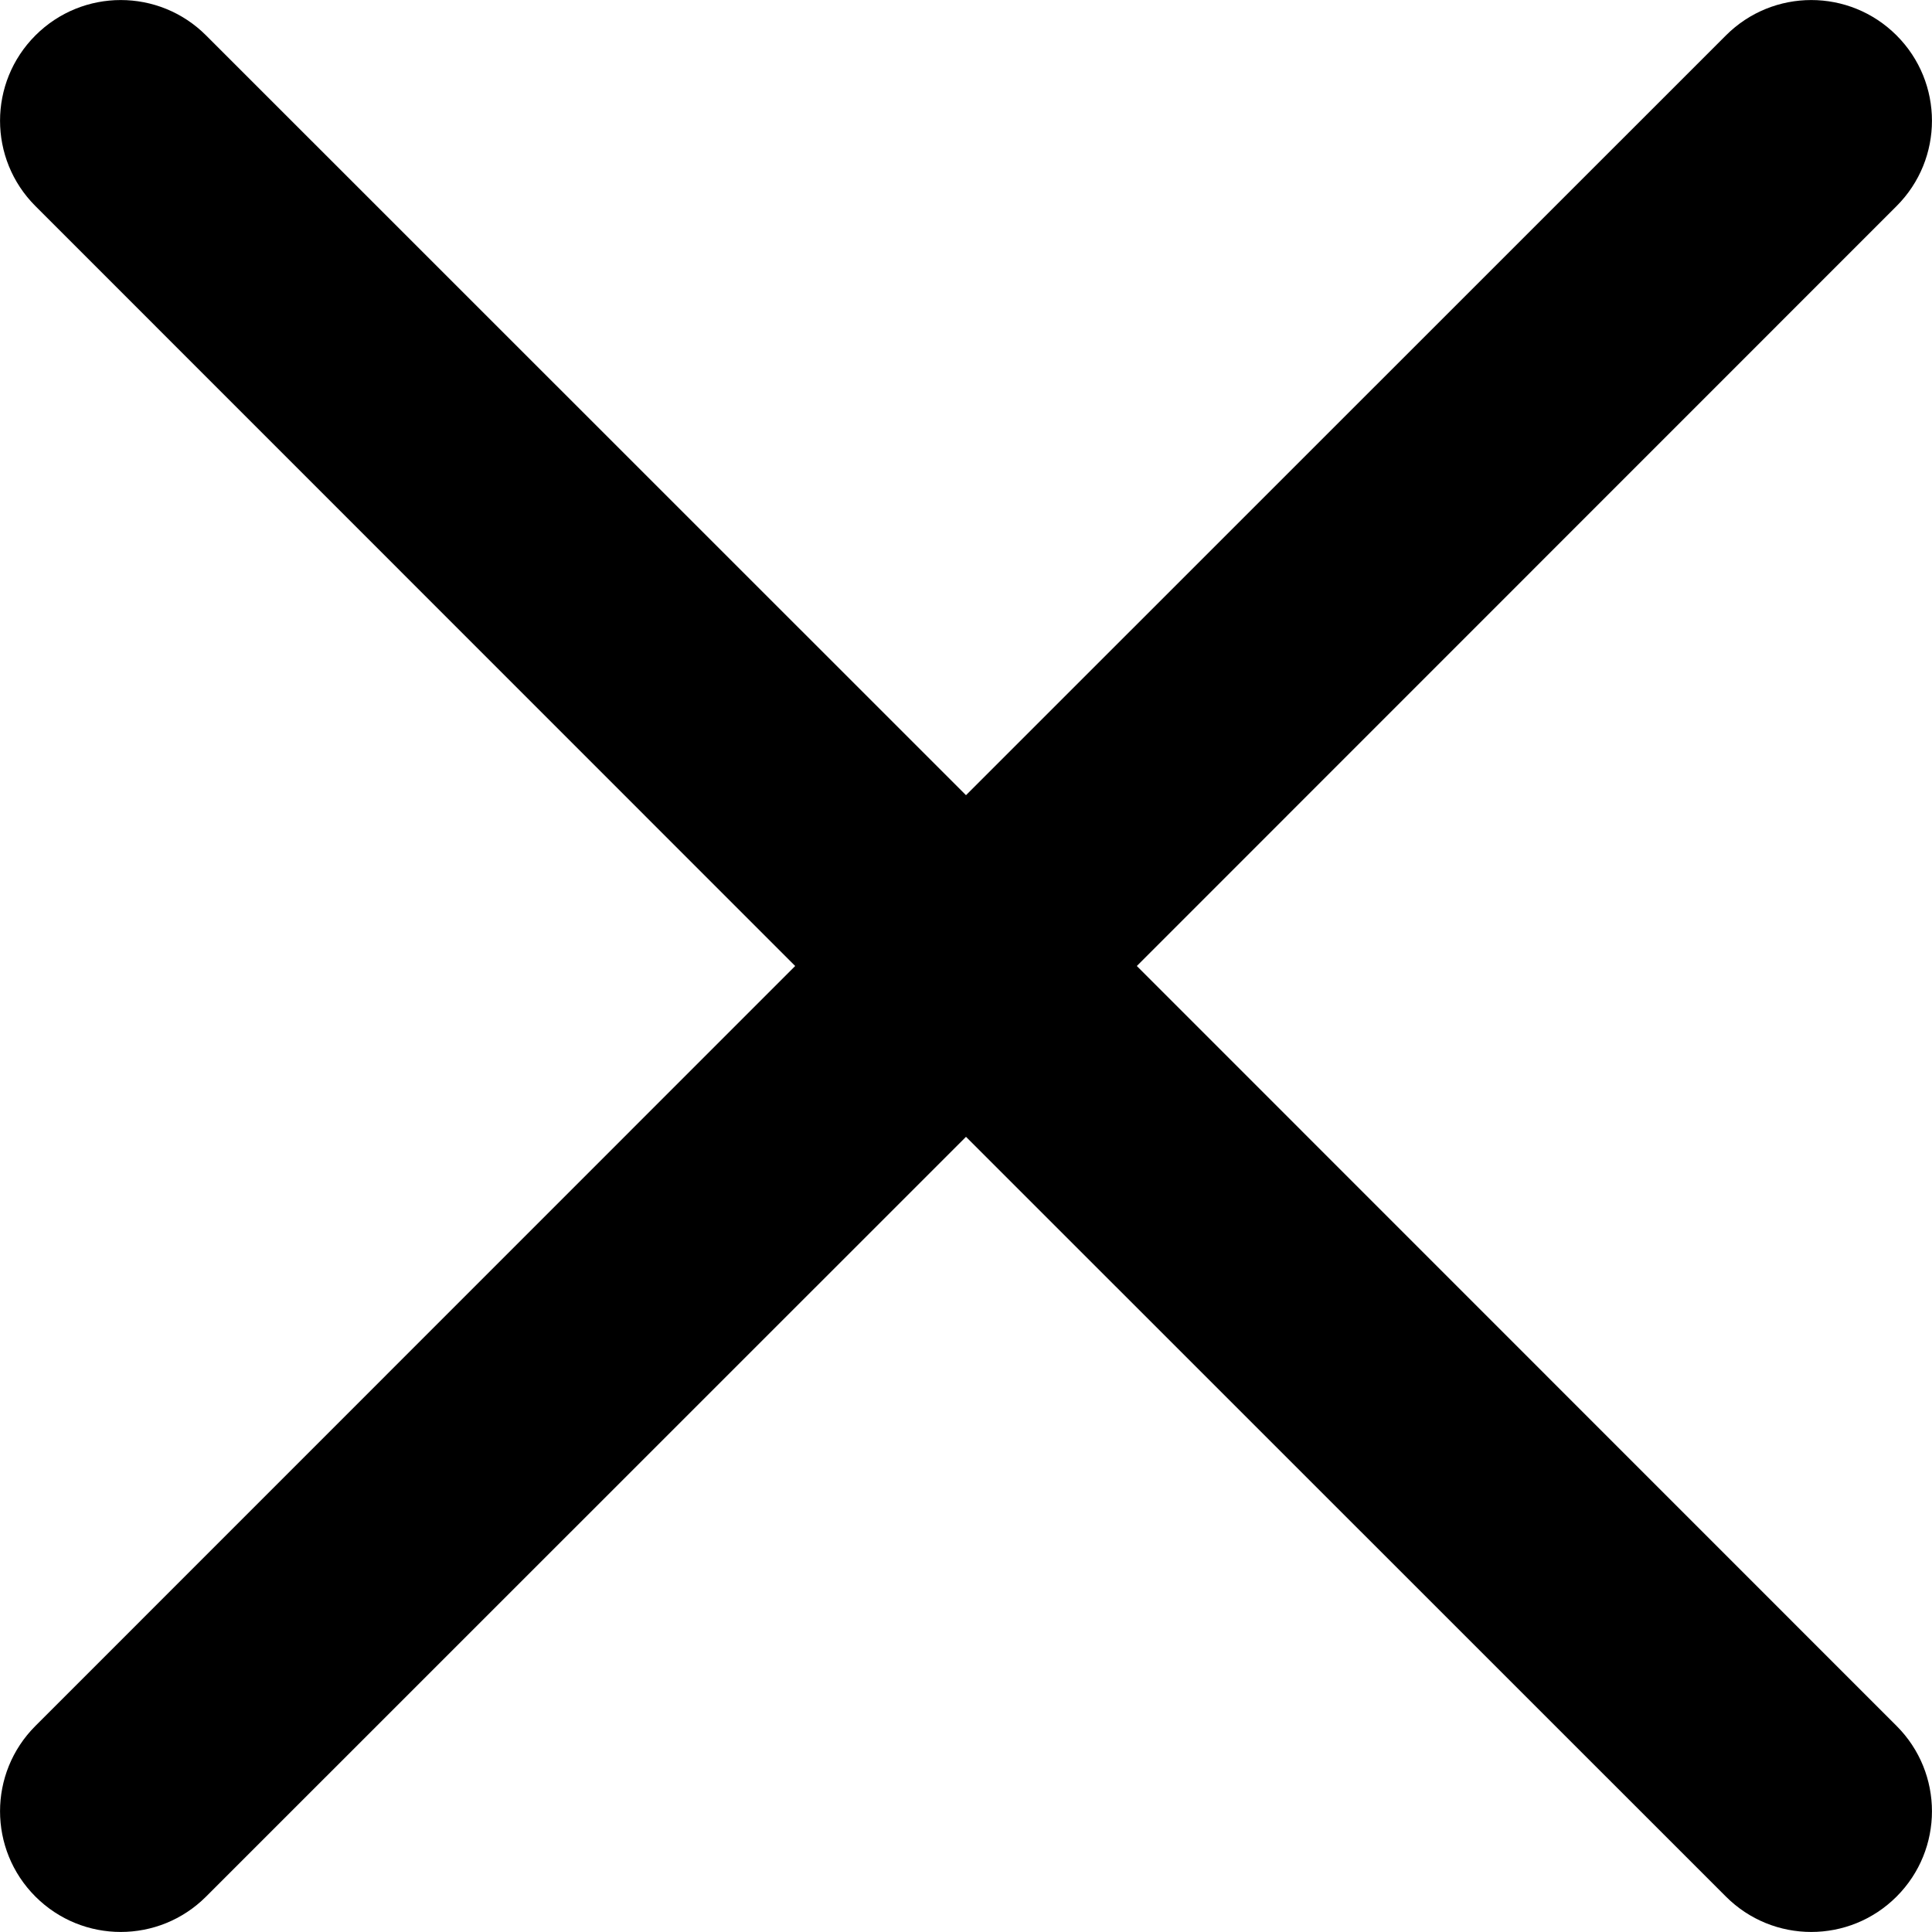
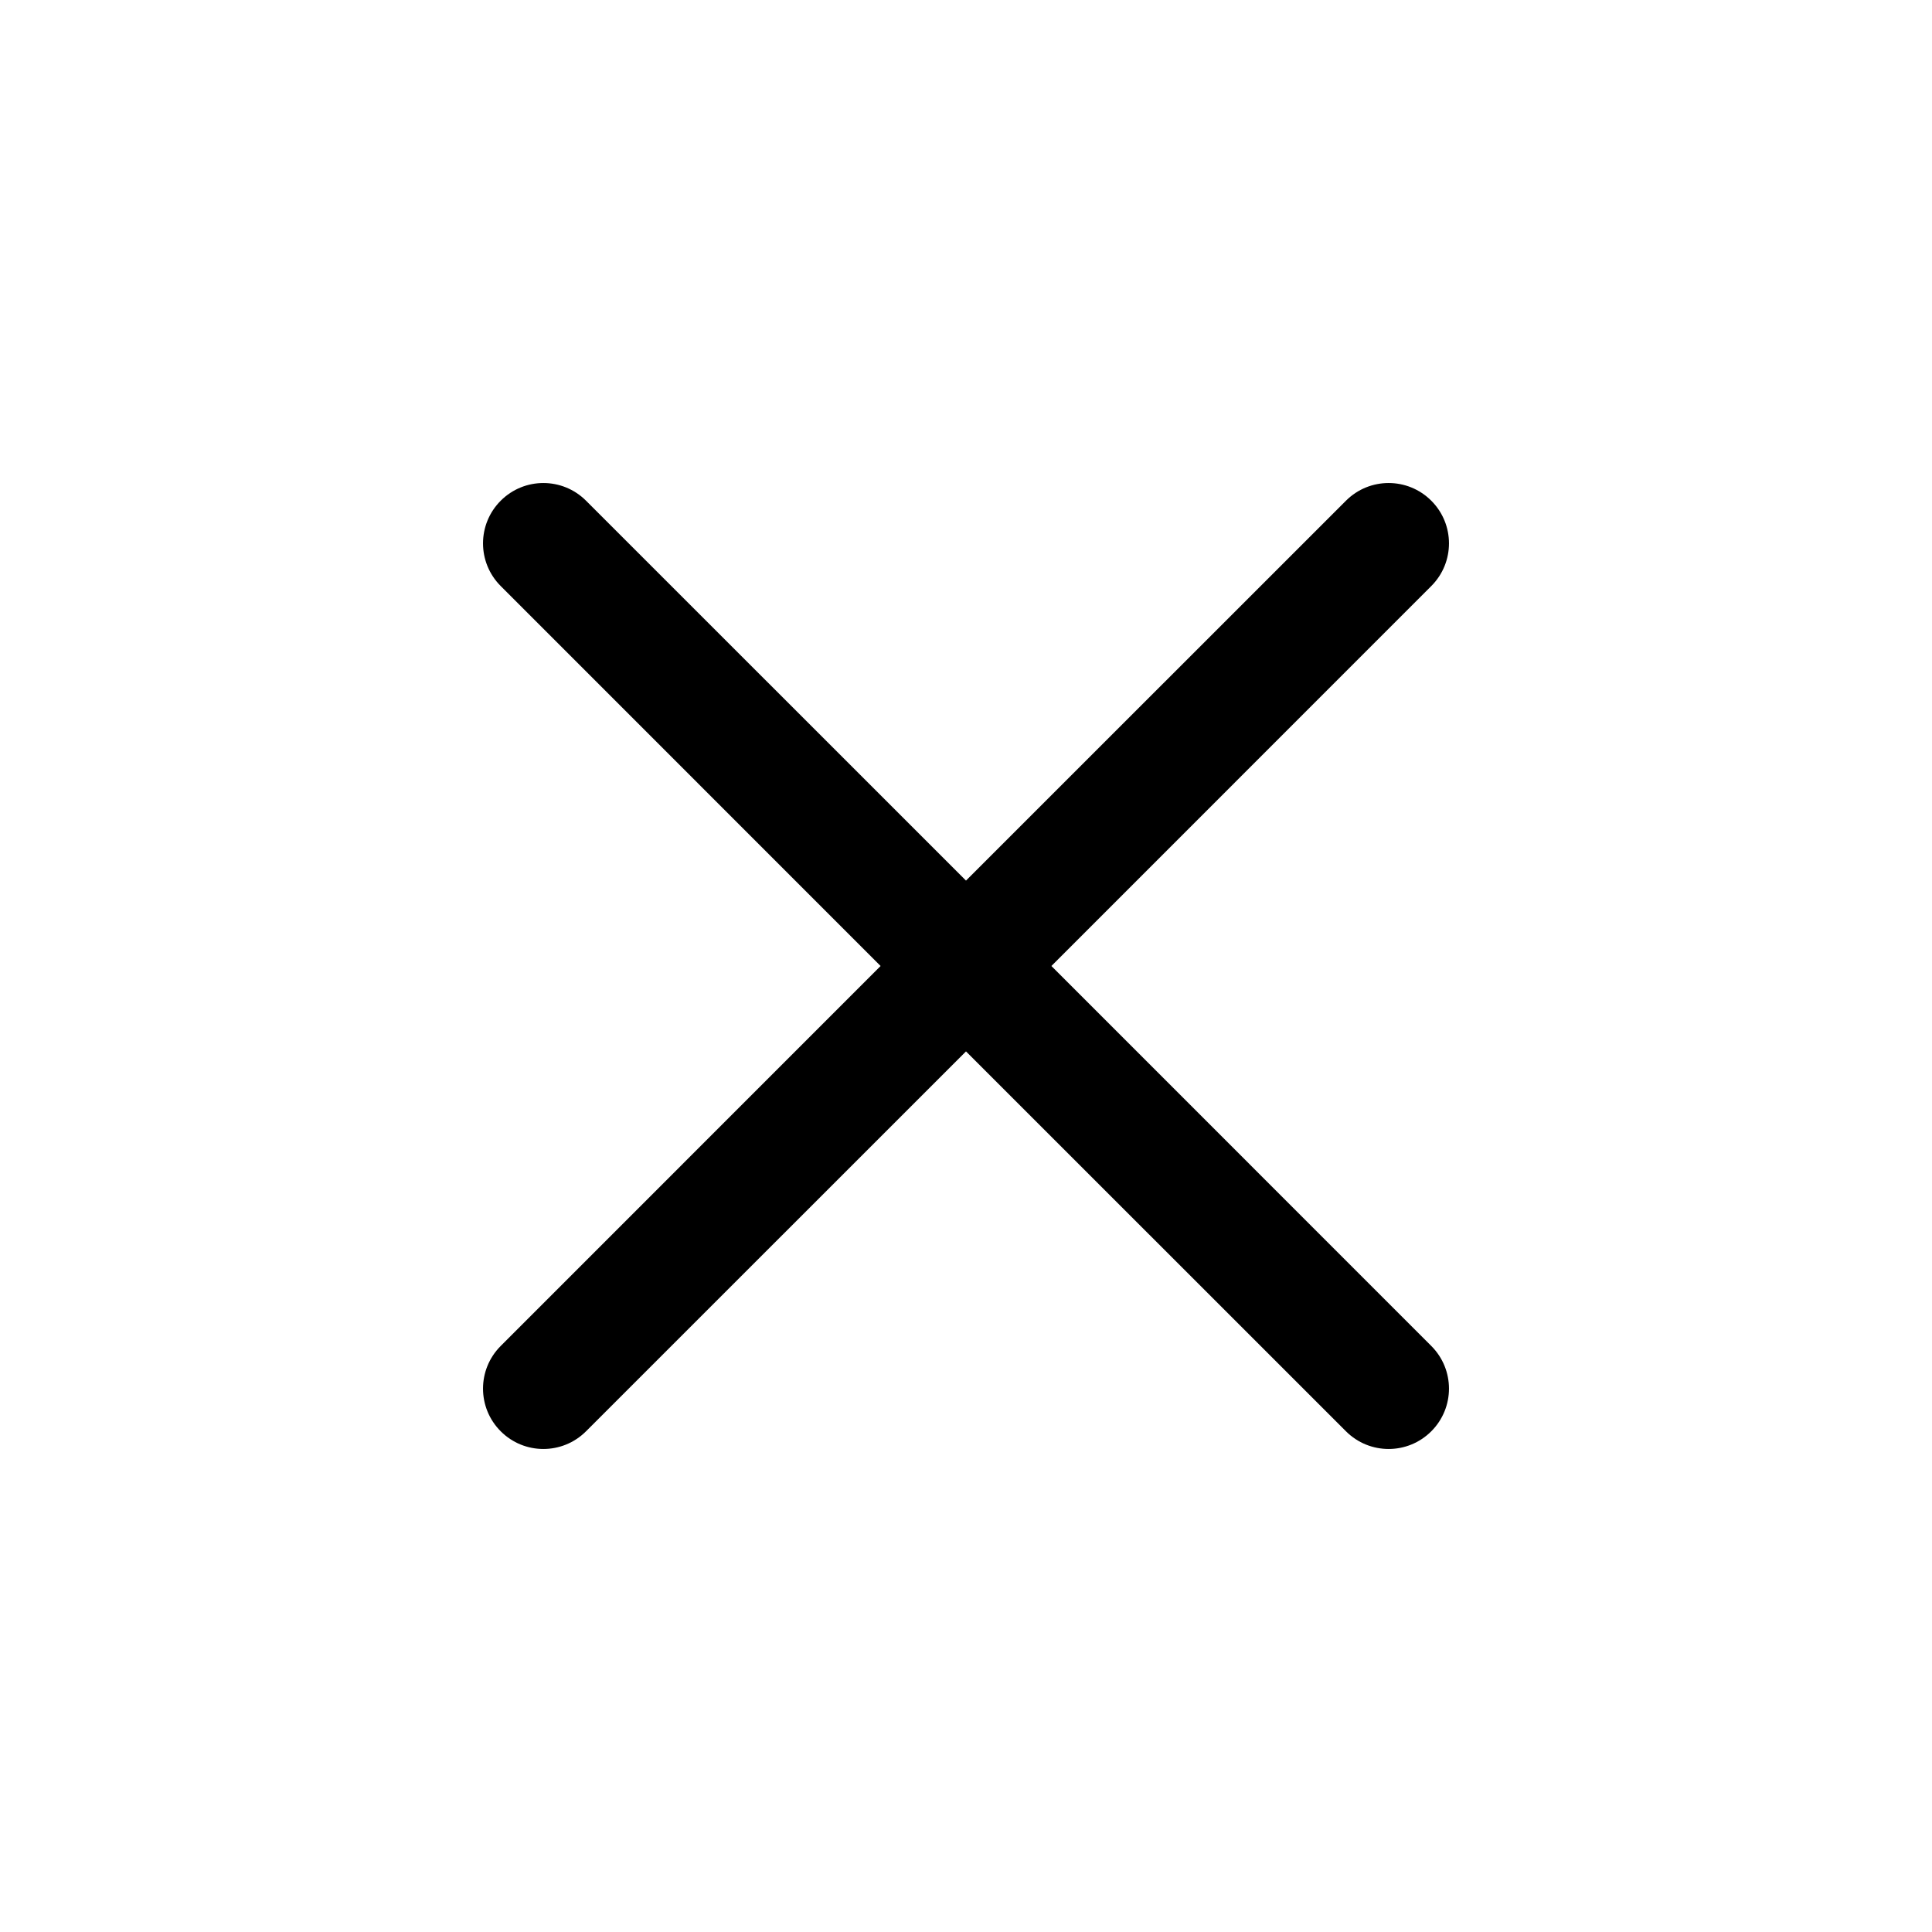
- <svg xmlns="http://www.w3.org/2000/svg" viewBox="0 0 12 12" fill="none">
-   <path fill-rule="evenodd" clip-rule="evenodd" d="M1.28 0.22C0.987 -0.073 0.513 -0.073 0.22 0.22C-0.073 0.513 -0.073 0.987 0.22 1.28L4.939 6L0.22 10.72C-0.073 11.013 -0.073 11.487 0.22 11.78C0.513 12.073 0.987 12.073 1.28 11.78L6 7.061L10.72 11.78C11.013 12.073 11.487 12.073 11.78 11.78C12.073 11.487 12.073 11.013 11.78 10.72L7.061 6L11.78 1.28C12.073 0.987 12.073 0.513 11.78 0.22C11.487 -0.073 11.013 -0.073 10.72 0.22L6 4.939L1.28 0.22Z" fill="currentColor" />
+ <svg xmlns="http://www.w3.org/2000/svg" viewBox="0 0 24 24" fill="none">
+   <path fill-rule="evenodd" clip-rule="evenodd" d="M7.28 6.22C6.987 5.927 6.513 5.927 6.22 6.22C5.927 6.513 5.927 6.987 6.22 7.28L10.939 12L6.22 16.72C5.927 17.013 5.927 17.487 6.22 17.78C6.513 18.073 6.987 18.073 7.28 17.78L12 13.061L16.72 17.78C17.013 18.073 17.487 18.073 17.78 17.78C18.073 17.487 18.073 17.013 17.78 16.72L13.061 12L17.78 7.28C18.073 6.987 18.073 6.513 17.78 6.22C17.487 5.927 17.013 5.927 16.72 6.22L12 10.939L7.28 6.22Z" fill="currentColor" />
</svg>
